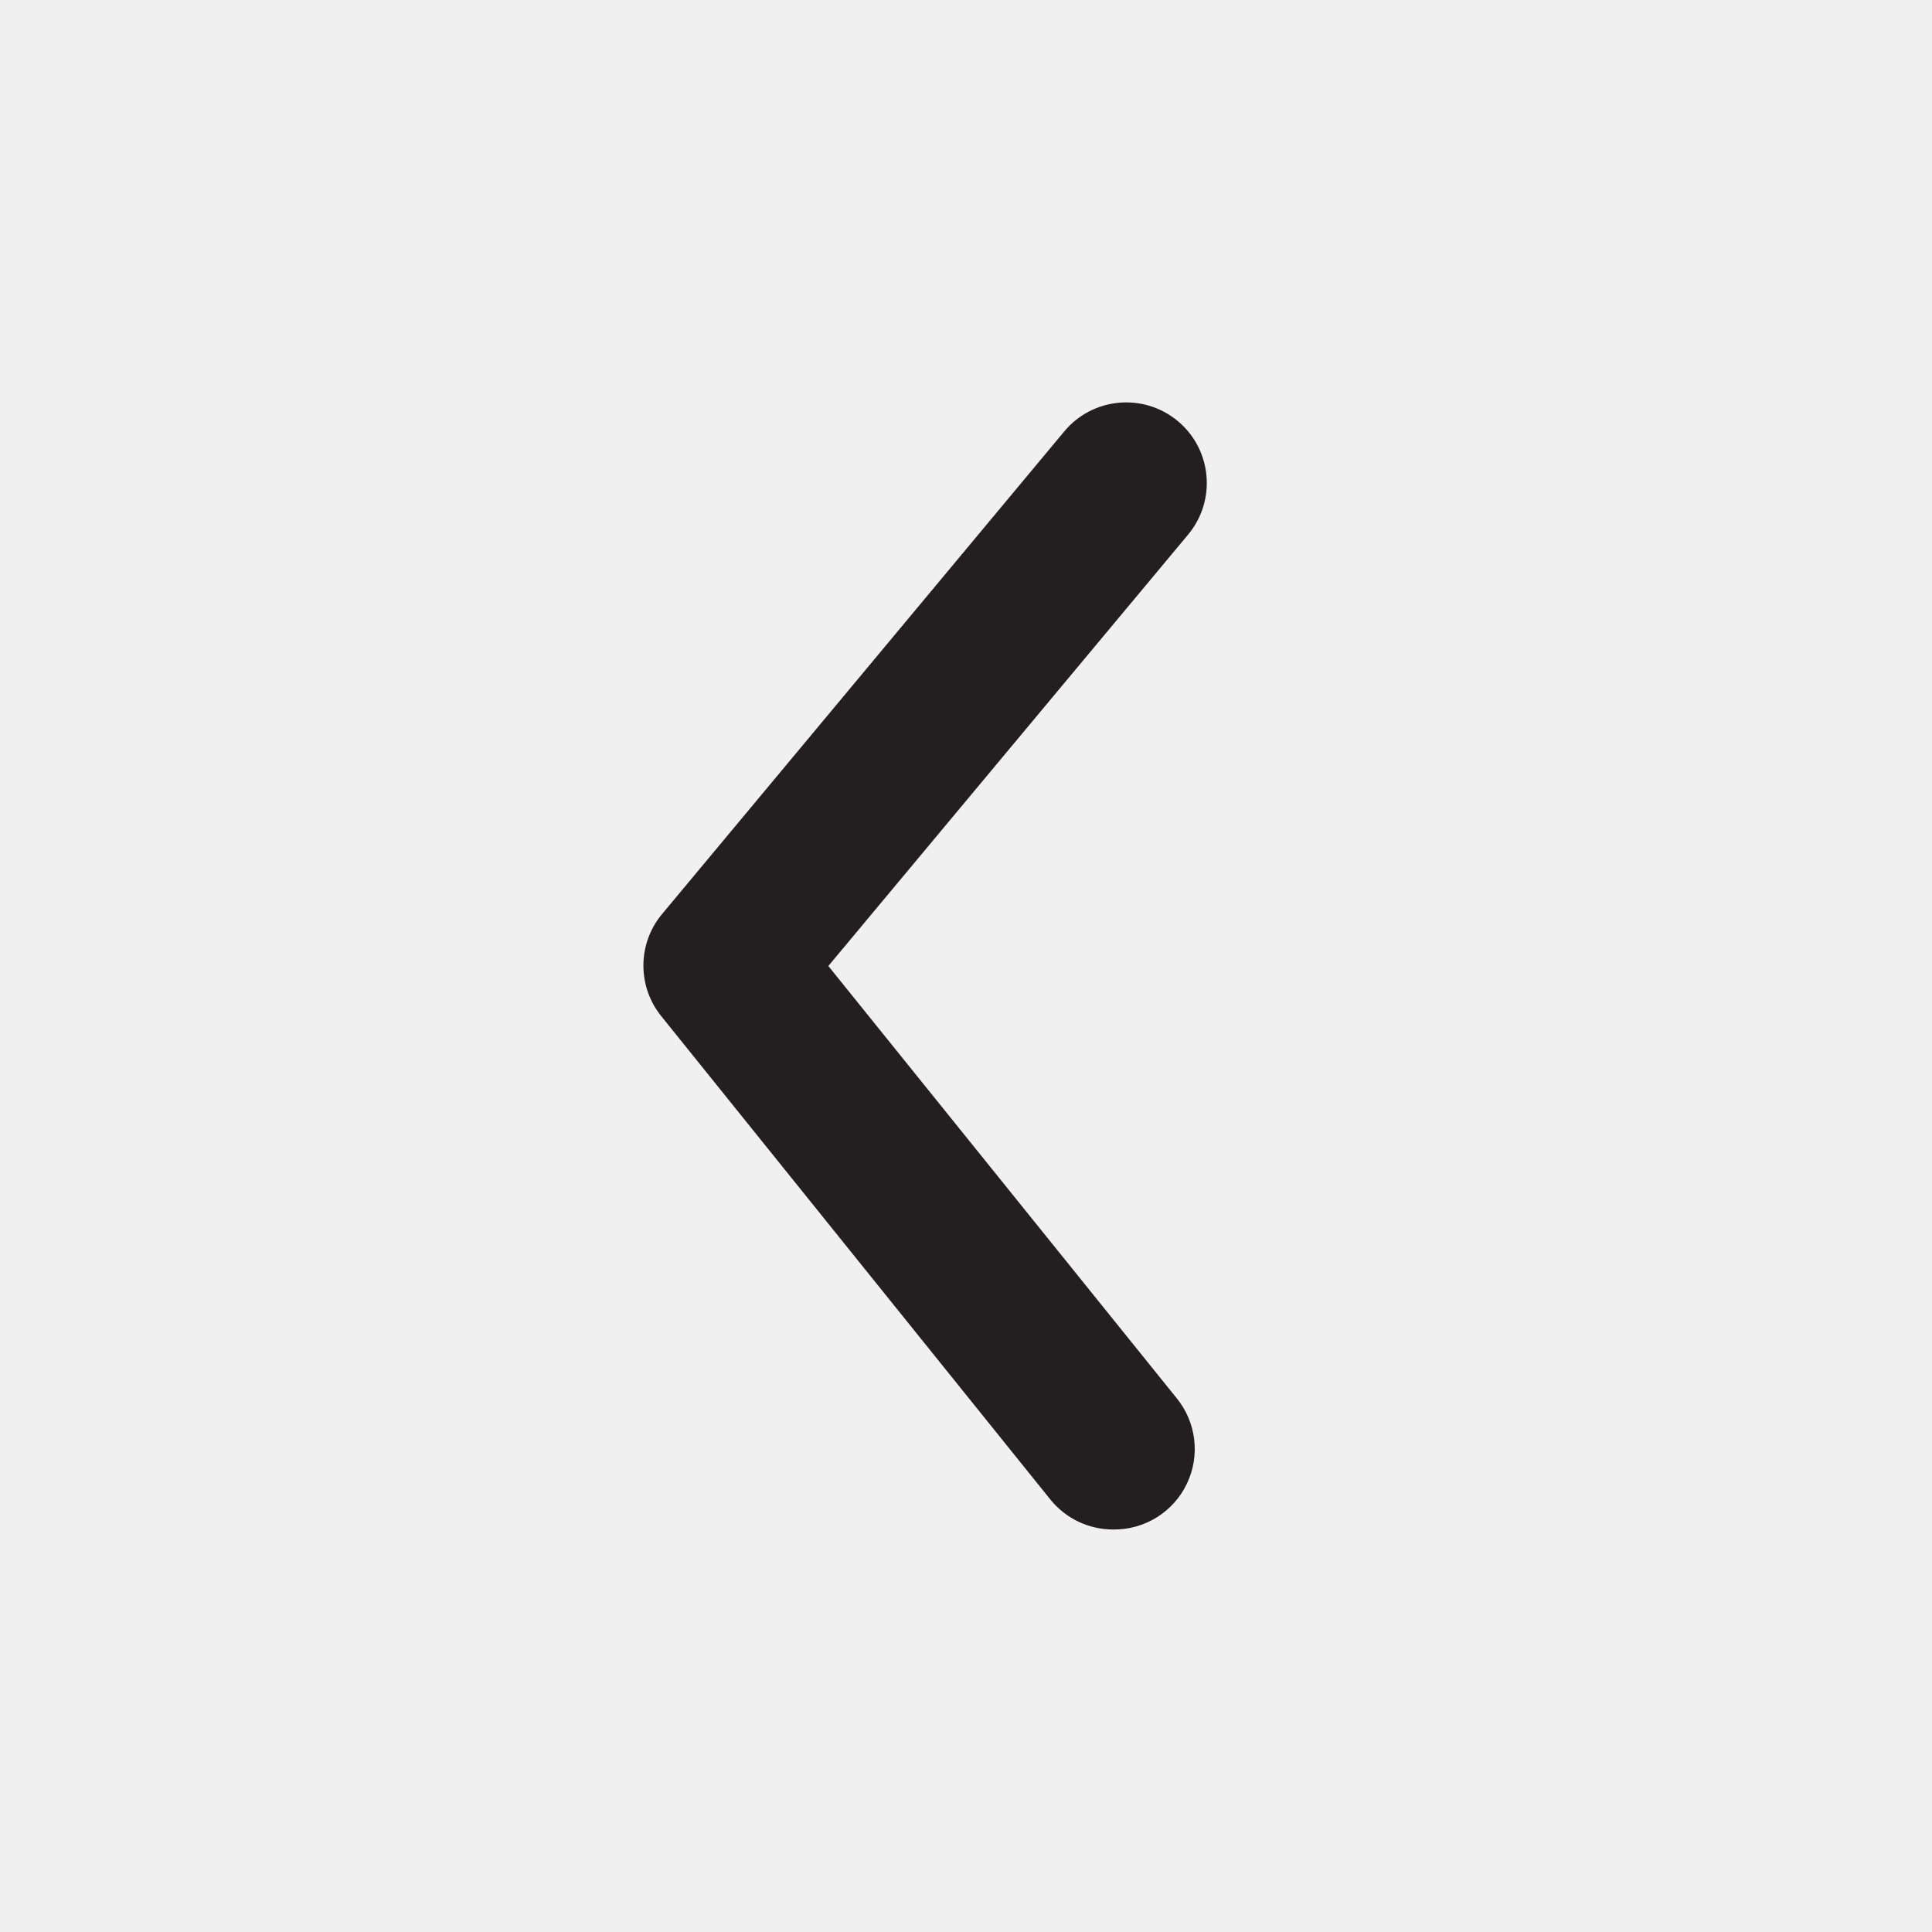
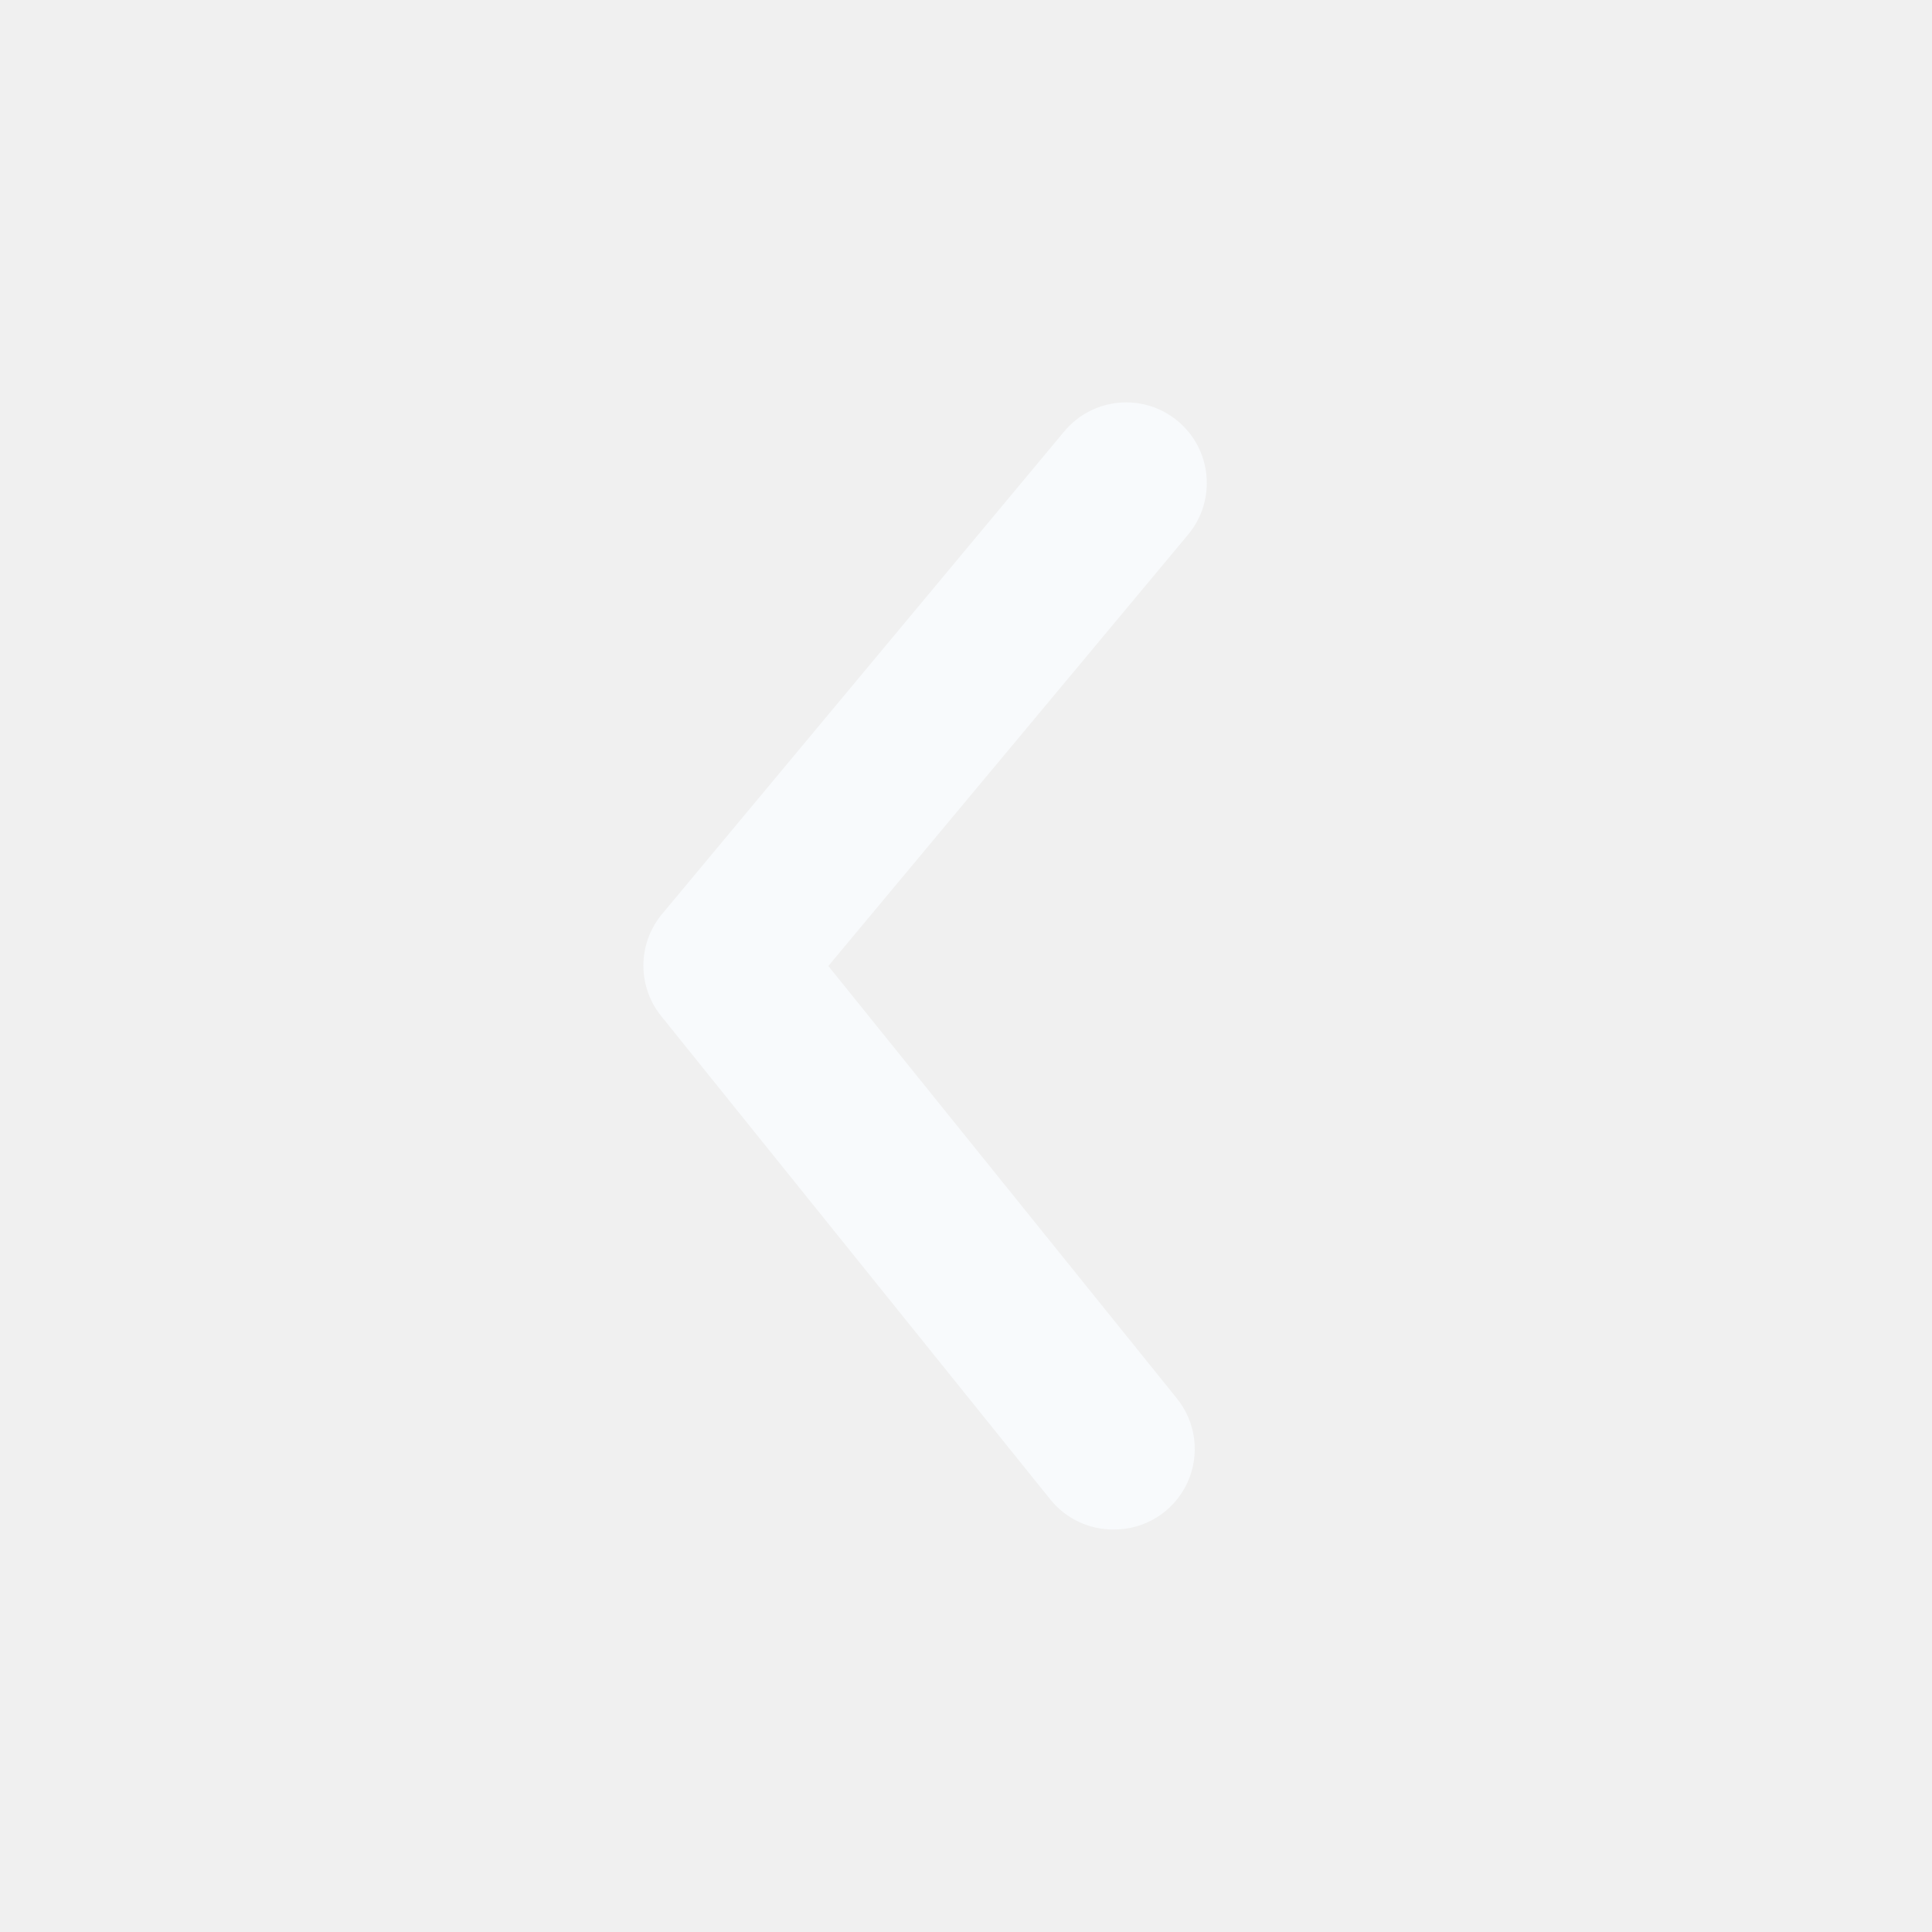
<svg xmlns="http://www.w3.org/2000/svg" viewBox="0 0 24 24">
  <path d="m0 0h24v24h-24z" fill="#fff" opacity="0" transform="matrix(0 1 -1 0 24 0)" />
-   <path d="m13.83 19a1 1 0 0 1 -.78-.37l-4.83-6a1 1 0 0 1 0-1.27l5-6a1 1 0 0 1 1.54 1.28l-4.47 5.36 4.32 5.36a1 1 0 0 1 -.78 1.64z" fill="#231f20" />
+   <path d="m13.83 19a1 1 0 0 1 -.78-.37l-4.83-6a1 1 0 0 1 0-1.27l5-6a1 1 0 0 1 1.54 1.28l-4.47 5.36 4.32 5.36a1 1 0 0 1 -.78 1.64z" fill="#f8fafc" />
</svg>
